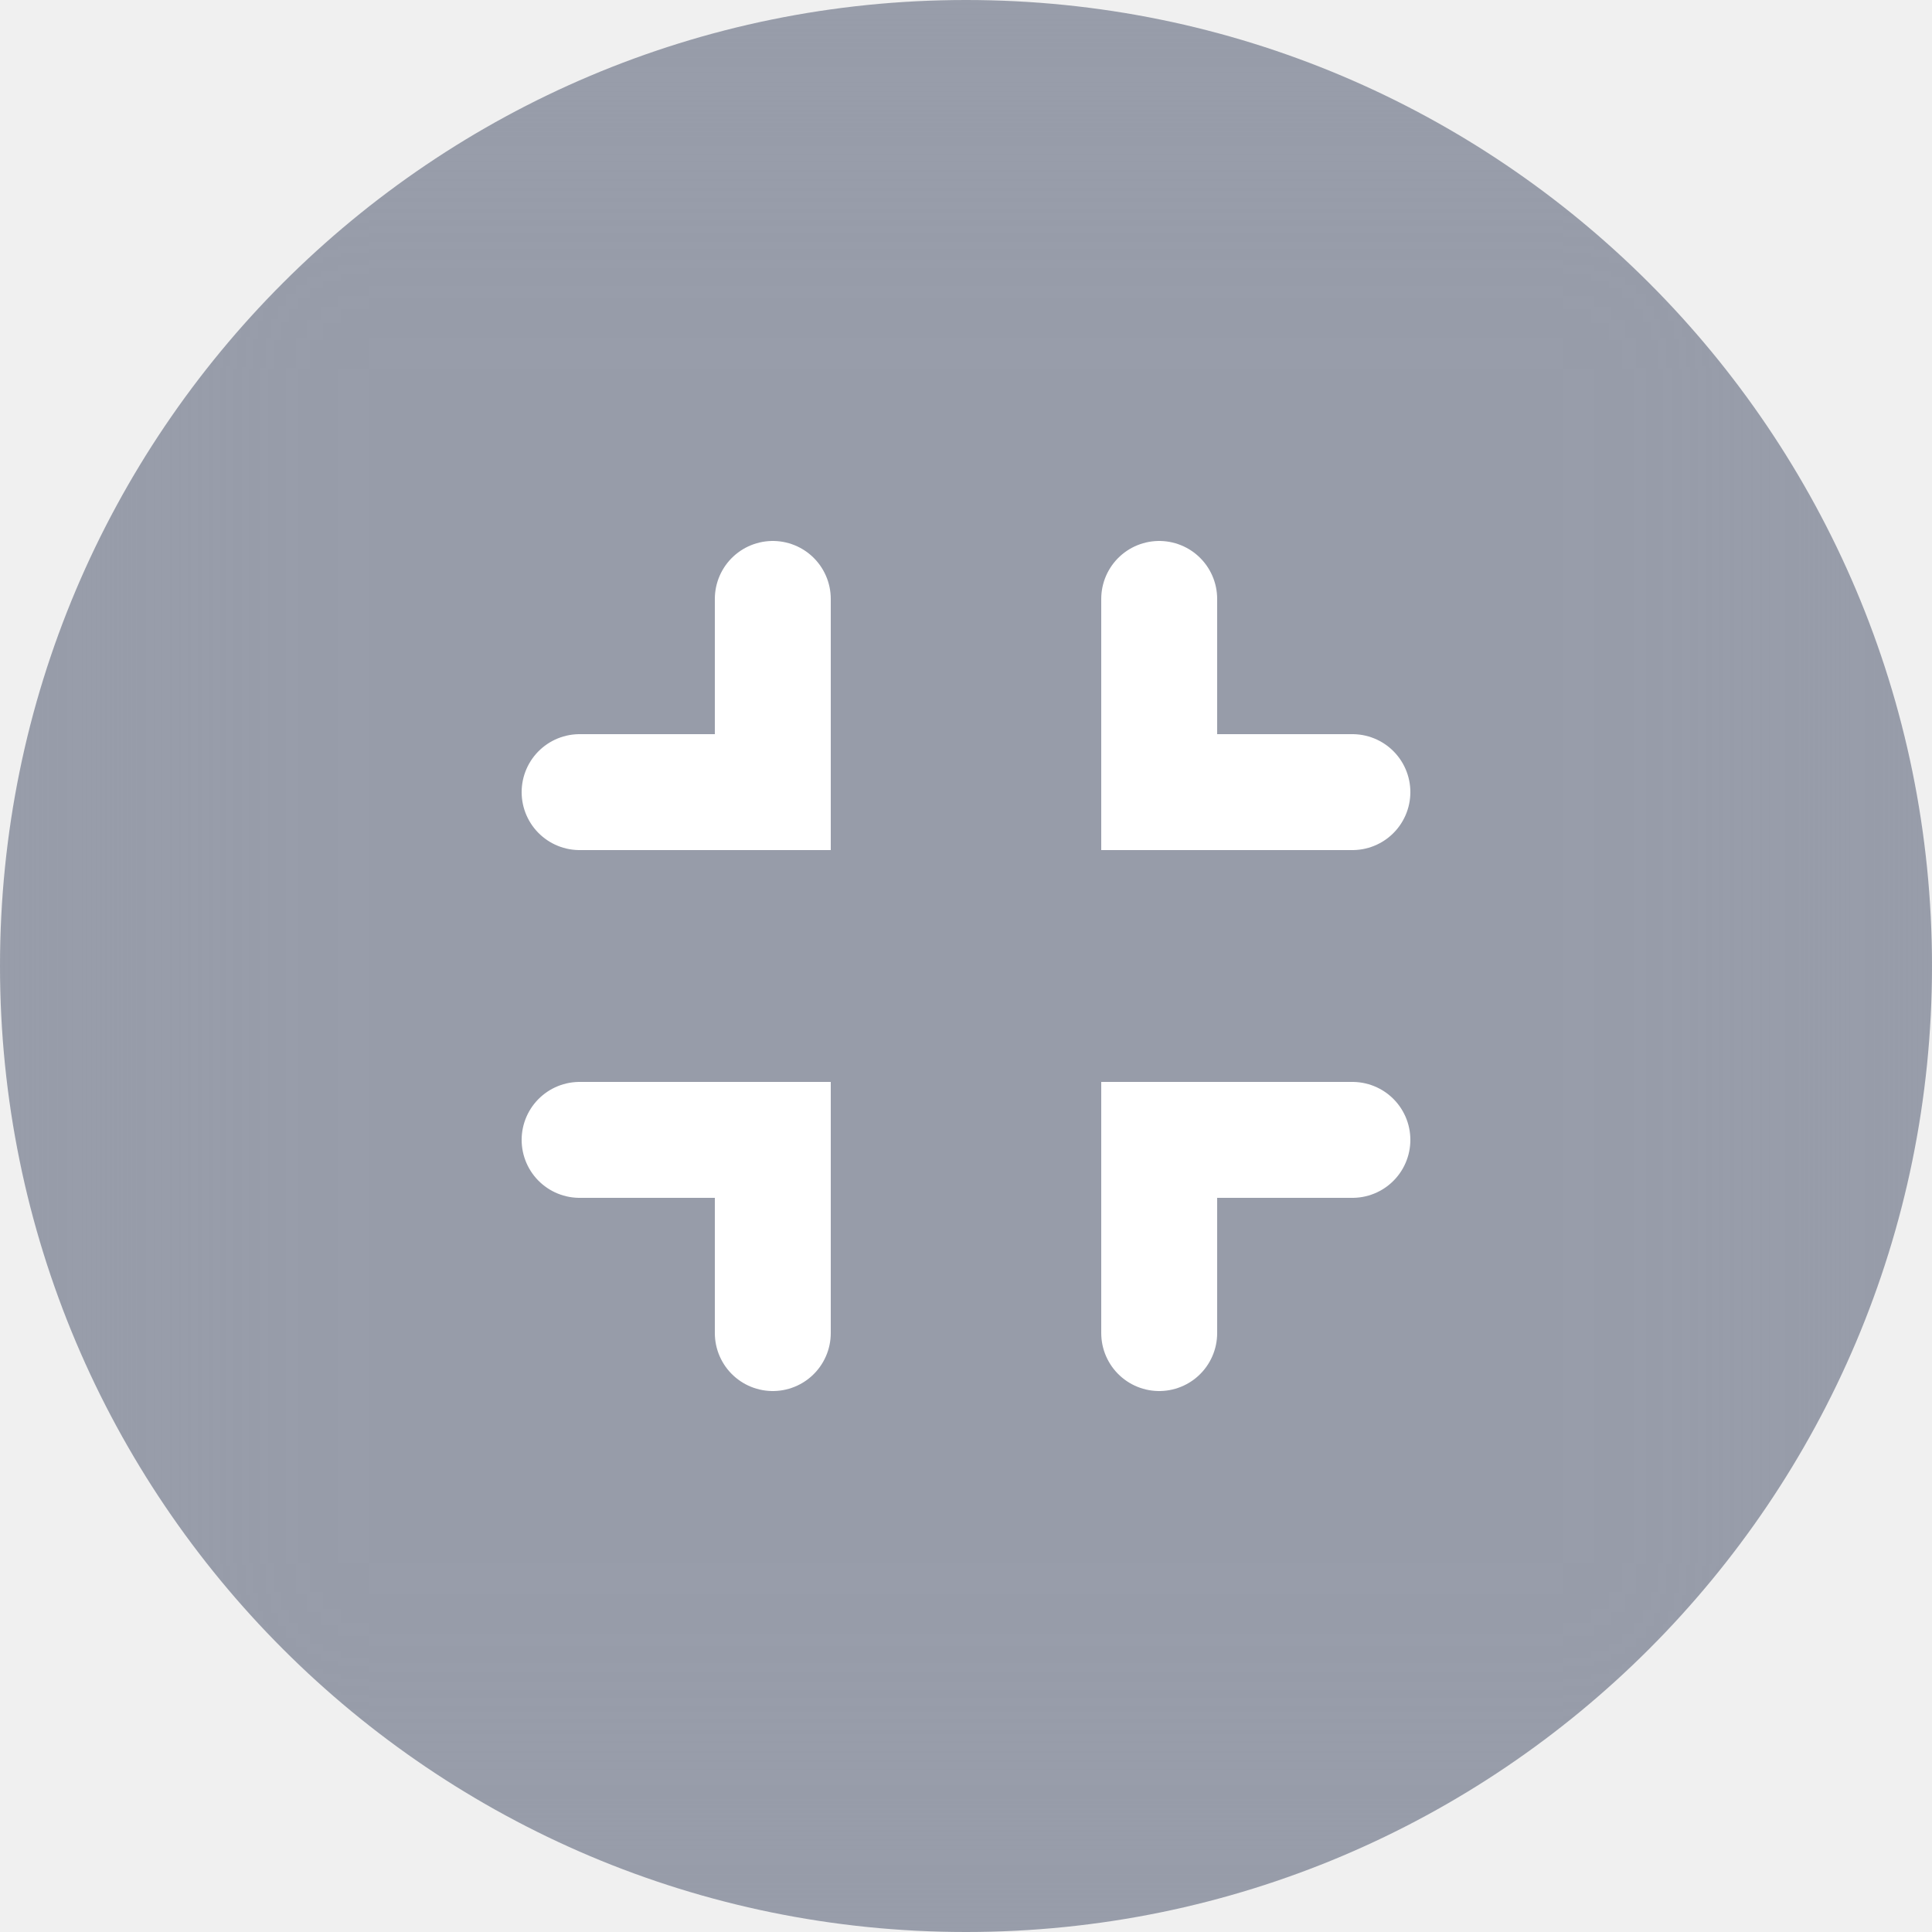
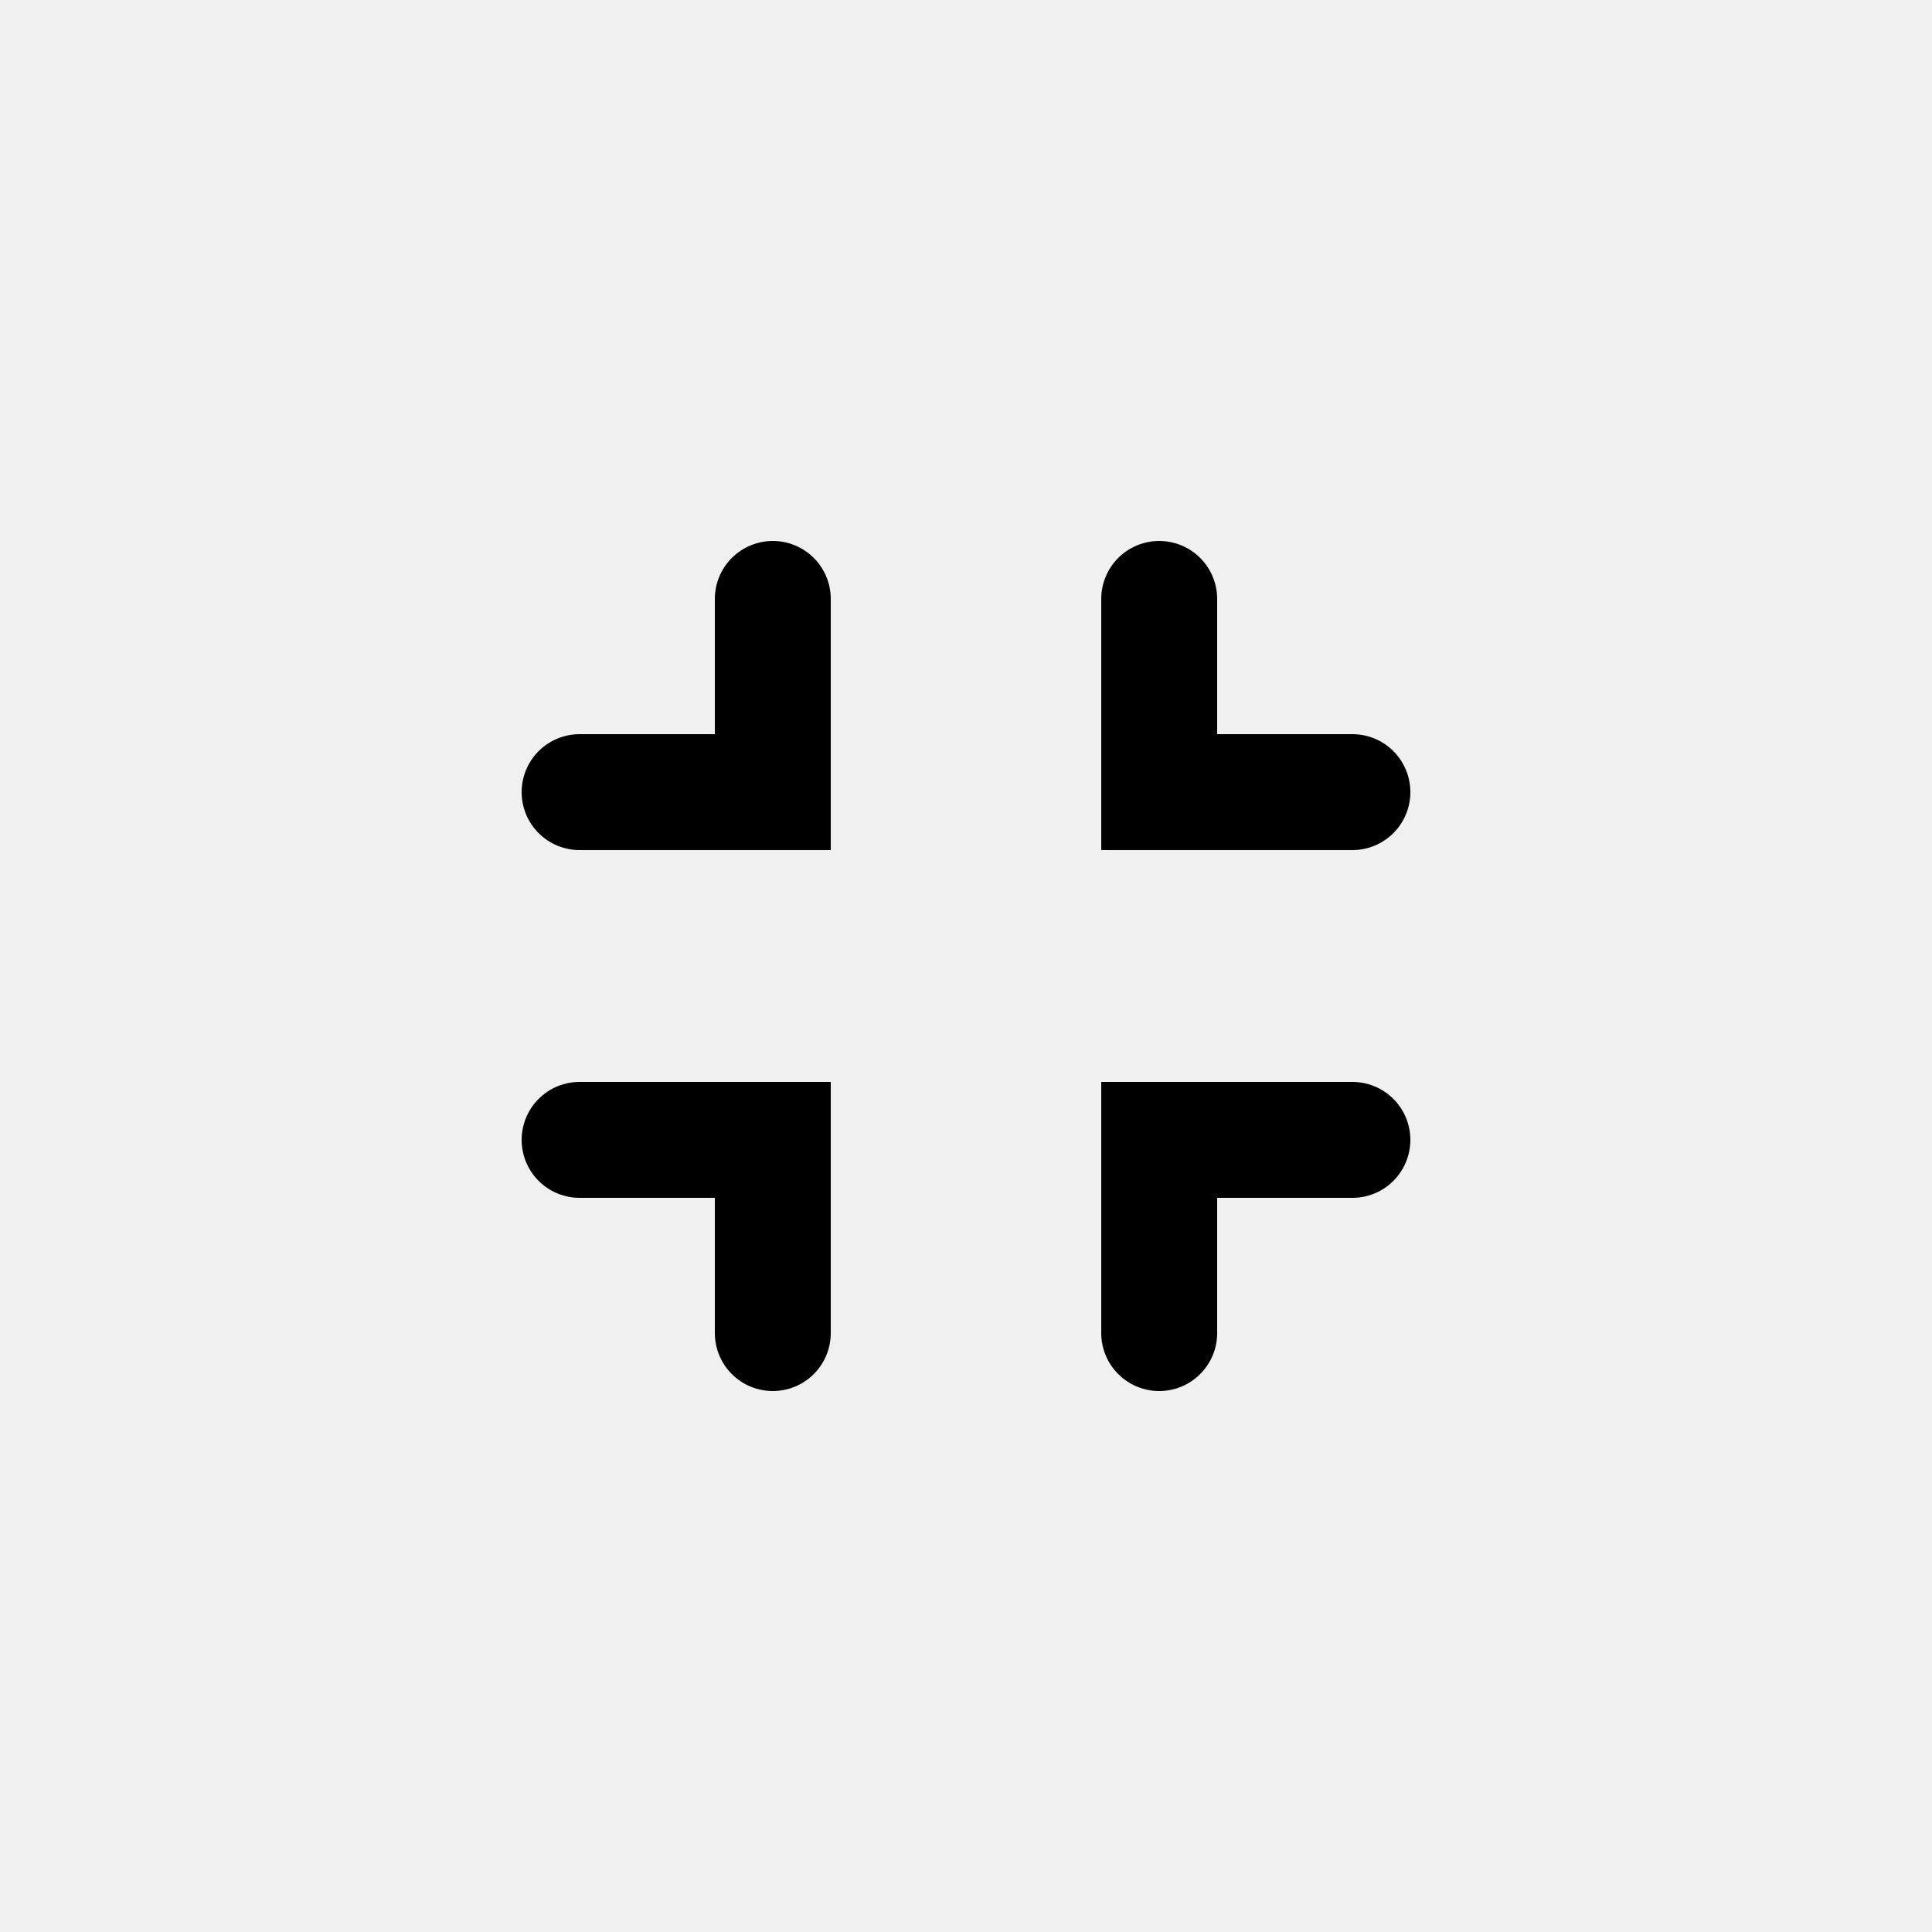
<svg xmlns="http://www.w3.org/2000/svg" width="50" height="50" viewBox="0 0 50 50" fill="none">
-   <g filter="url(#filter0_b)">
-     <rect width="50" height="50" rx="25" fill="#404A64" fill-opacity="0.5" />
-   </g>
-   <path d="M15 20.5C19.296 20.5 20 20.5 20 20.5L20 16.5L20 15.5" stroke="white" stroke-width="3" stroke-linecap="round" />
-   <path d="M35 29.5L30 29.5L30 34.5" stroke="white" stroke-width="3" stroke-linecap="round" />
-   <path d="M30 15.5L30 20.5L35 20.5" stroke="white" stroke-width="3" stroke-linecap="round" />
-   <path d="M20 34.5L20 29.5L15 29.5" stroke="white" stroke-width="3" stroke-linecap="round" />
-   <defs>
-     <filter id="filter0_b" x="-8" y="-8" width="66" height="66" filterUnits="userSpaceOnUse" color-interpolation-filters="sRGB">
-       <feFlood flood-opacity="0" result="BackgroundImageFix" />
-       <feGaussianBlur in="BackgroundImage" stdDeviation="4" />
-       <feComposite in2="SourceAlpha" operator="in" result="effect1_backgroundBlur" />
-       <feBlend mode="normal" in="SourceGraphic" in2="effect1_backgroundBlur" result="shape" />
-     </filter>
-   </defs>
+   <path d="M15 20.5C19.296 20.5 20 20.5 20 20.5L20 16.5L20 15.5" stroke="currentColor" stroke-width="3" stroke-linecap="round" />
+   <path d="M35 29.5L30 29.5L30 34.5" stroke="currentColor" stroke-width="3" stroke-linecap="round" />
+   <path d="M30 15.5L30 20.5L35 20.5" stroke="currentColor" stroke-width="3" stroke-linecap="round" />
+   <path d="M20 34.5L20 29.5L15 29.5" stroke="currentColor" stroke-width="3" stroke-linecap="round" />
</svg>
